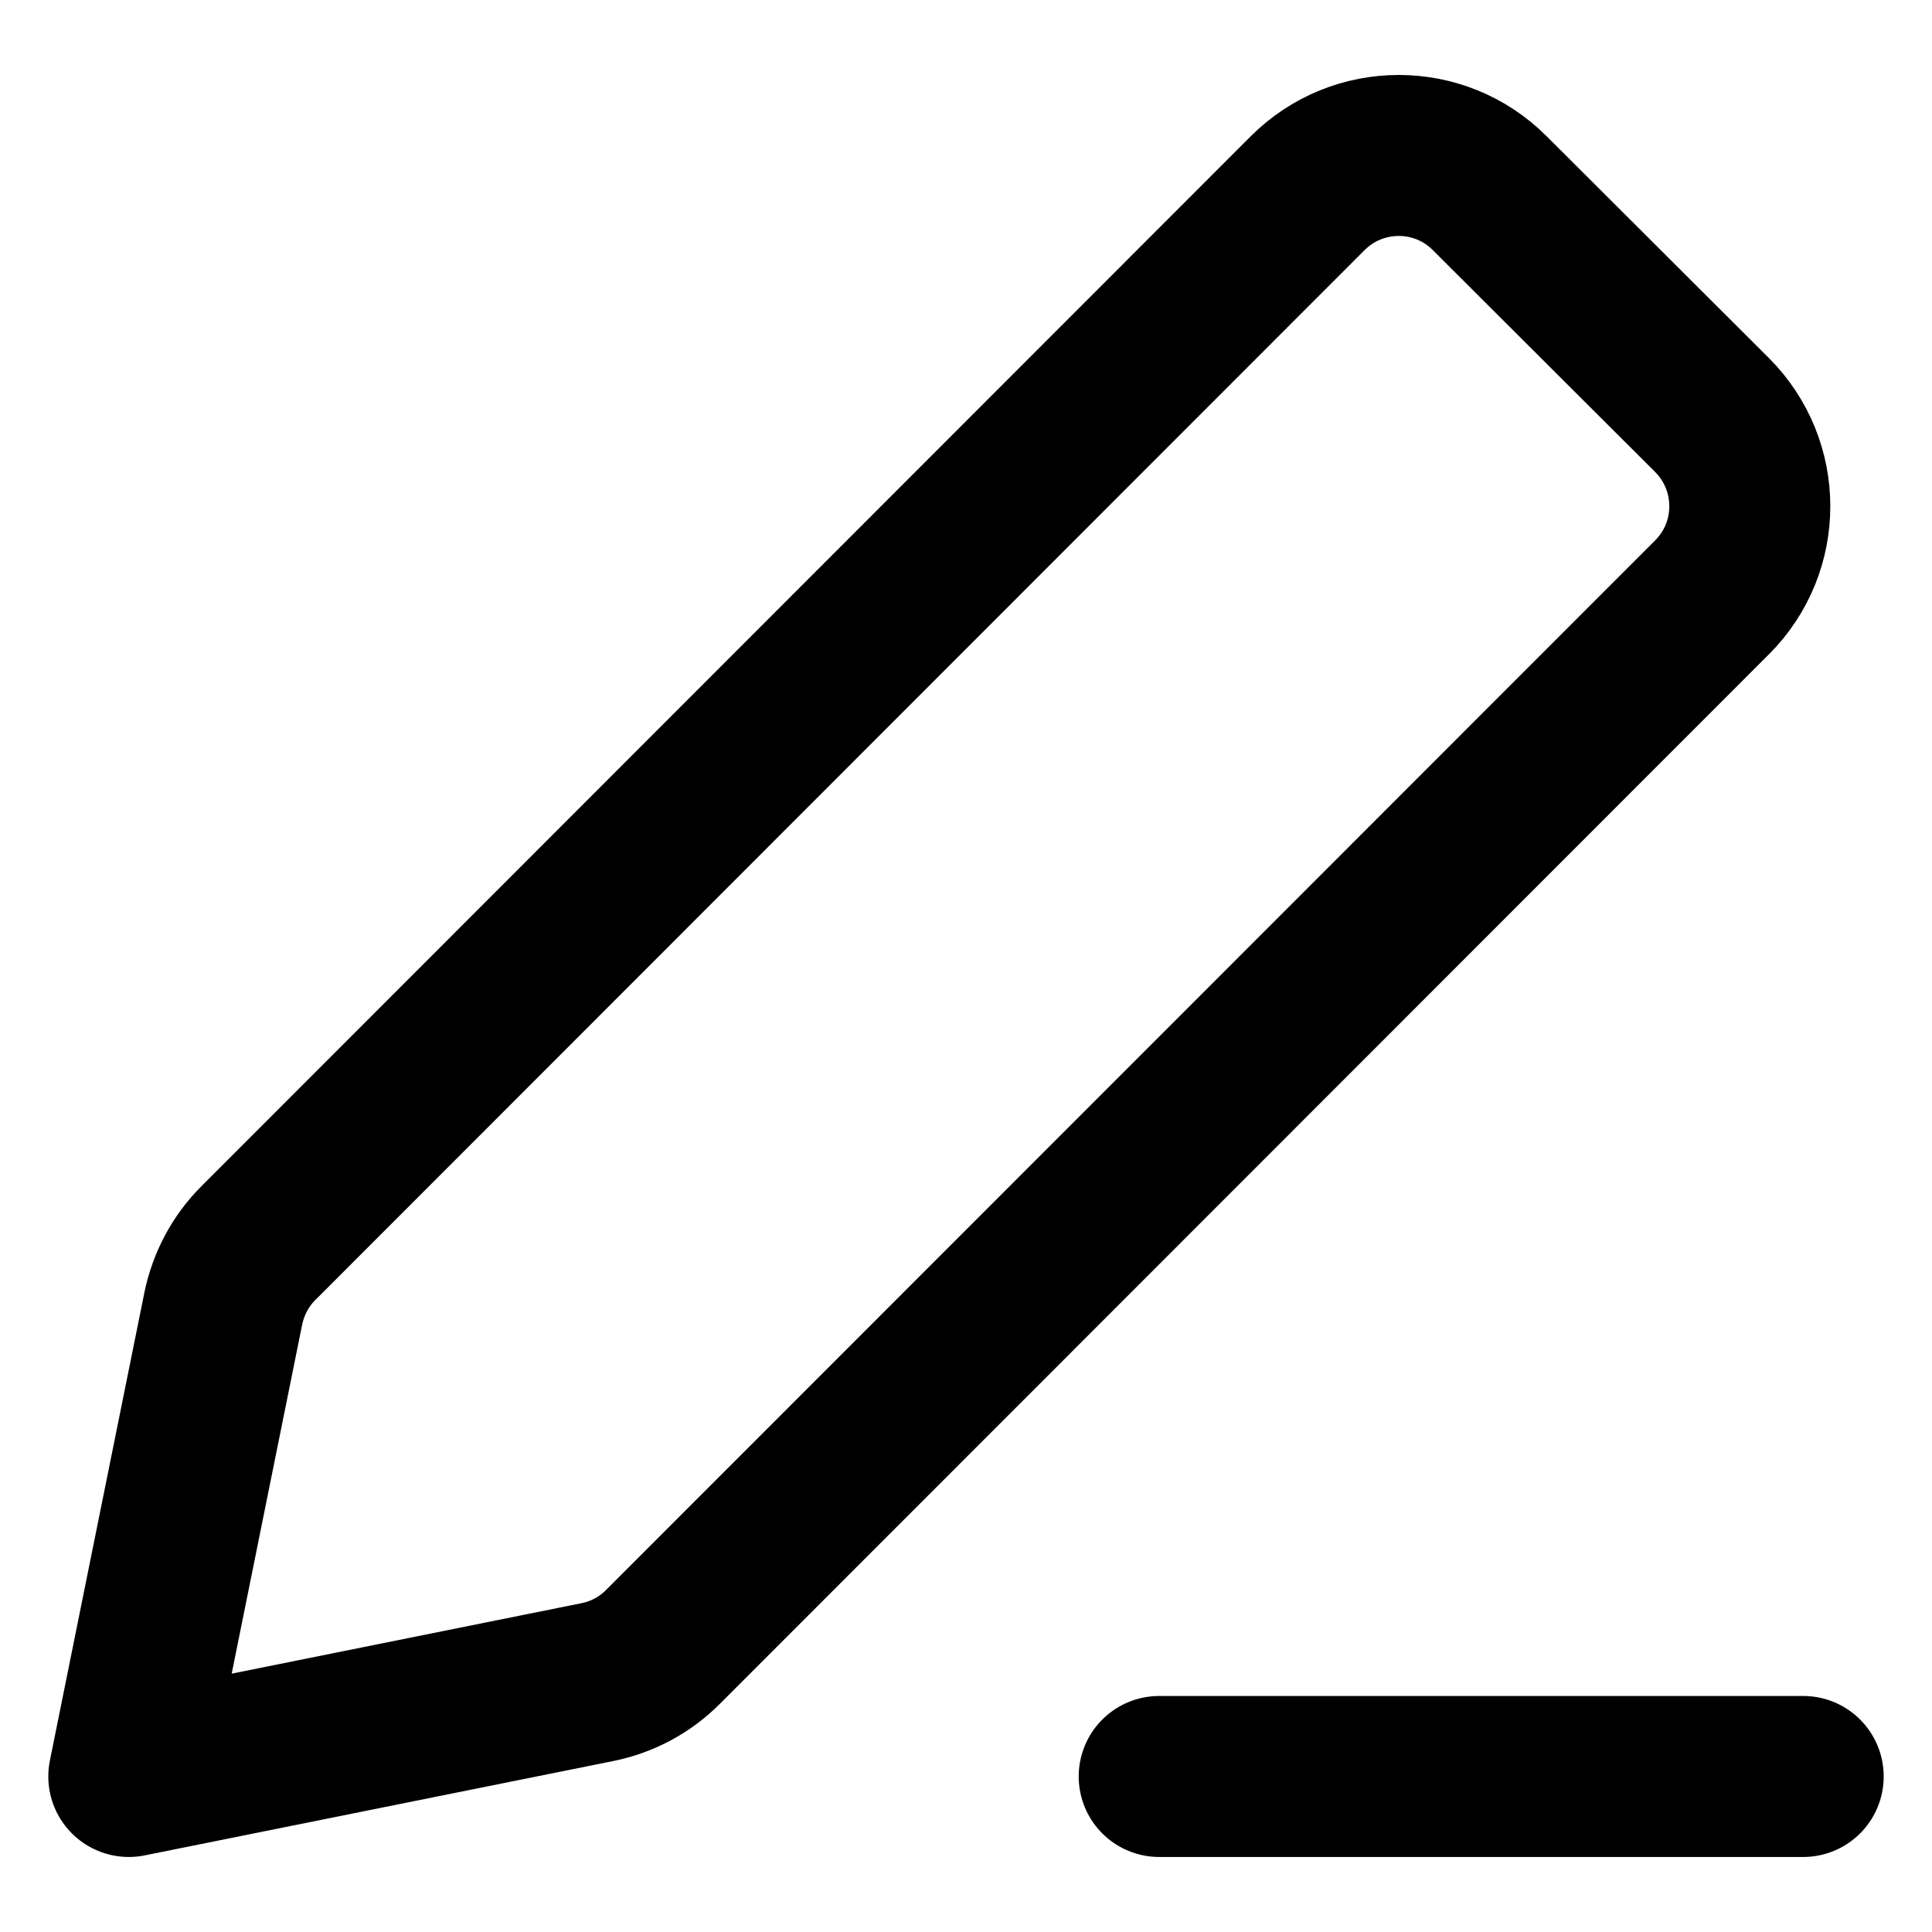
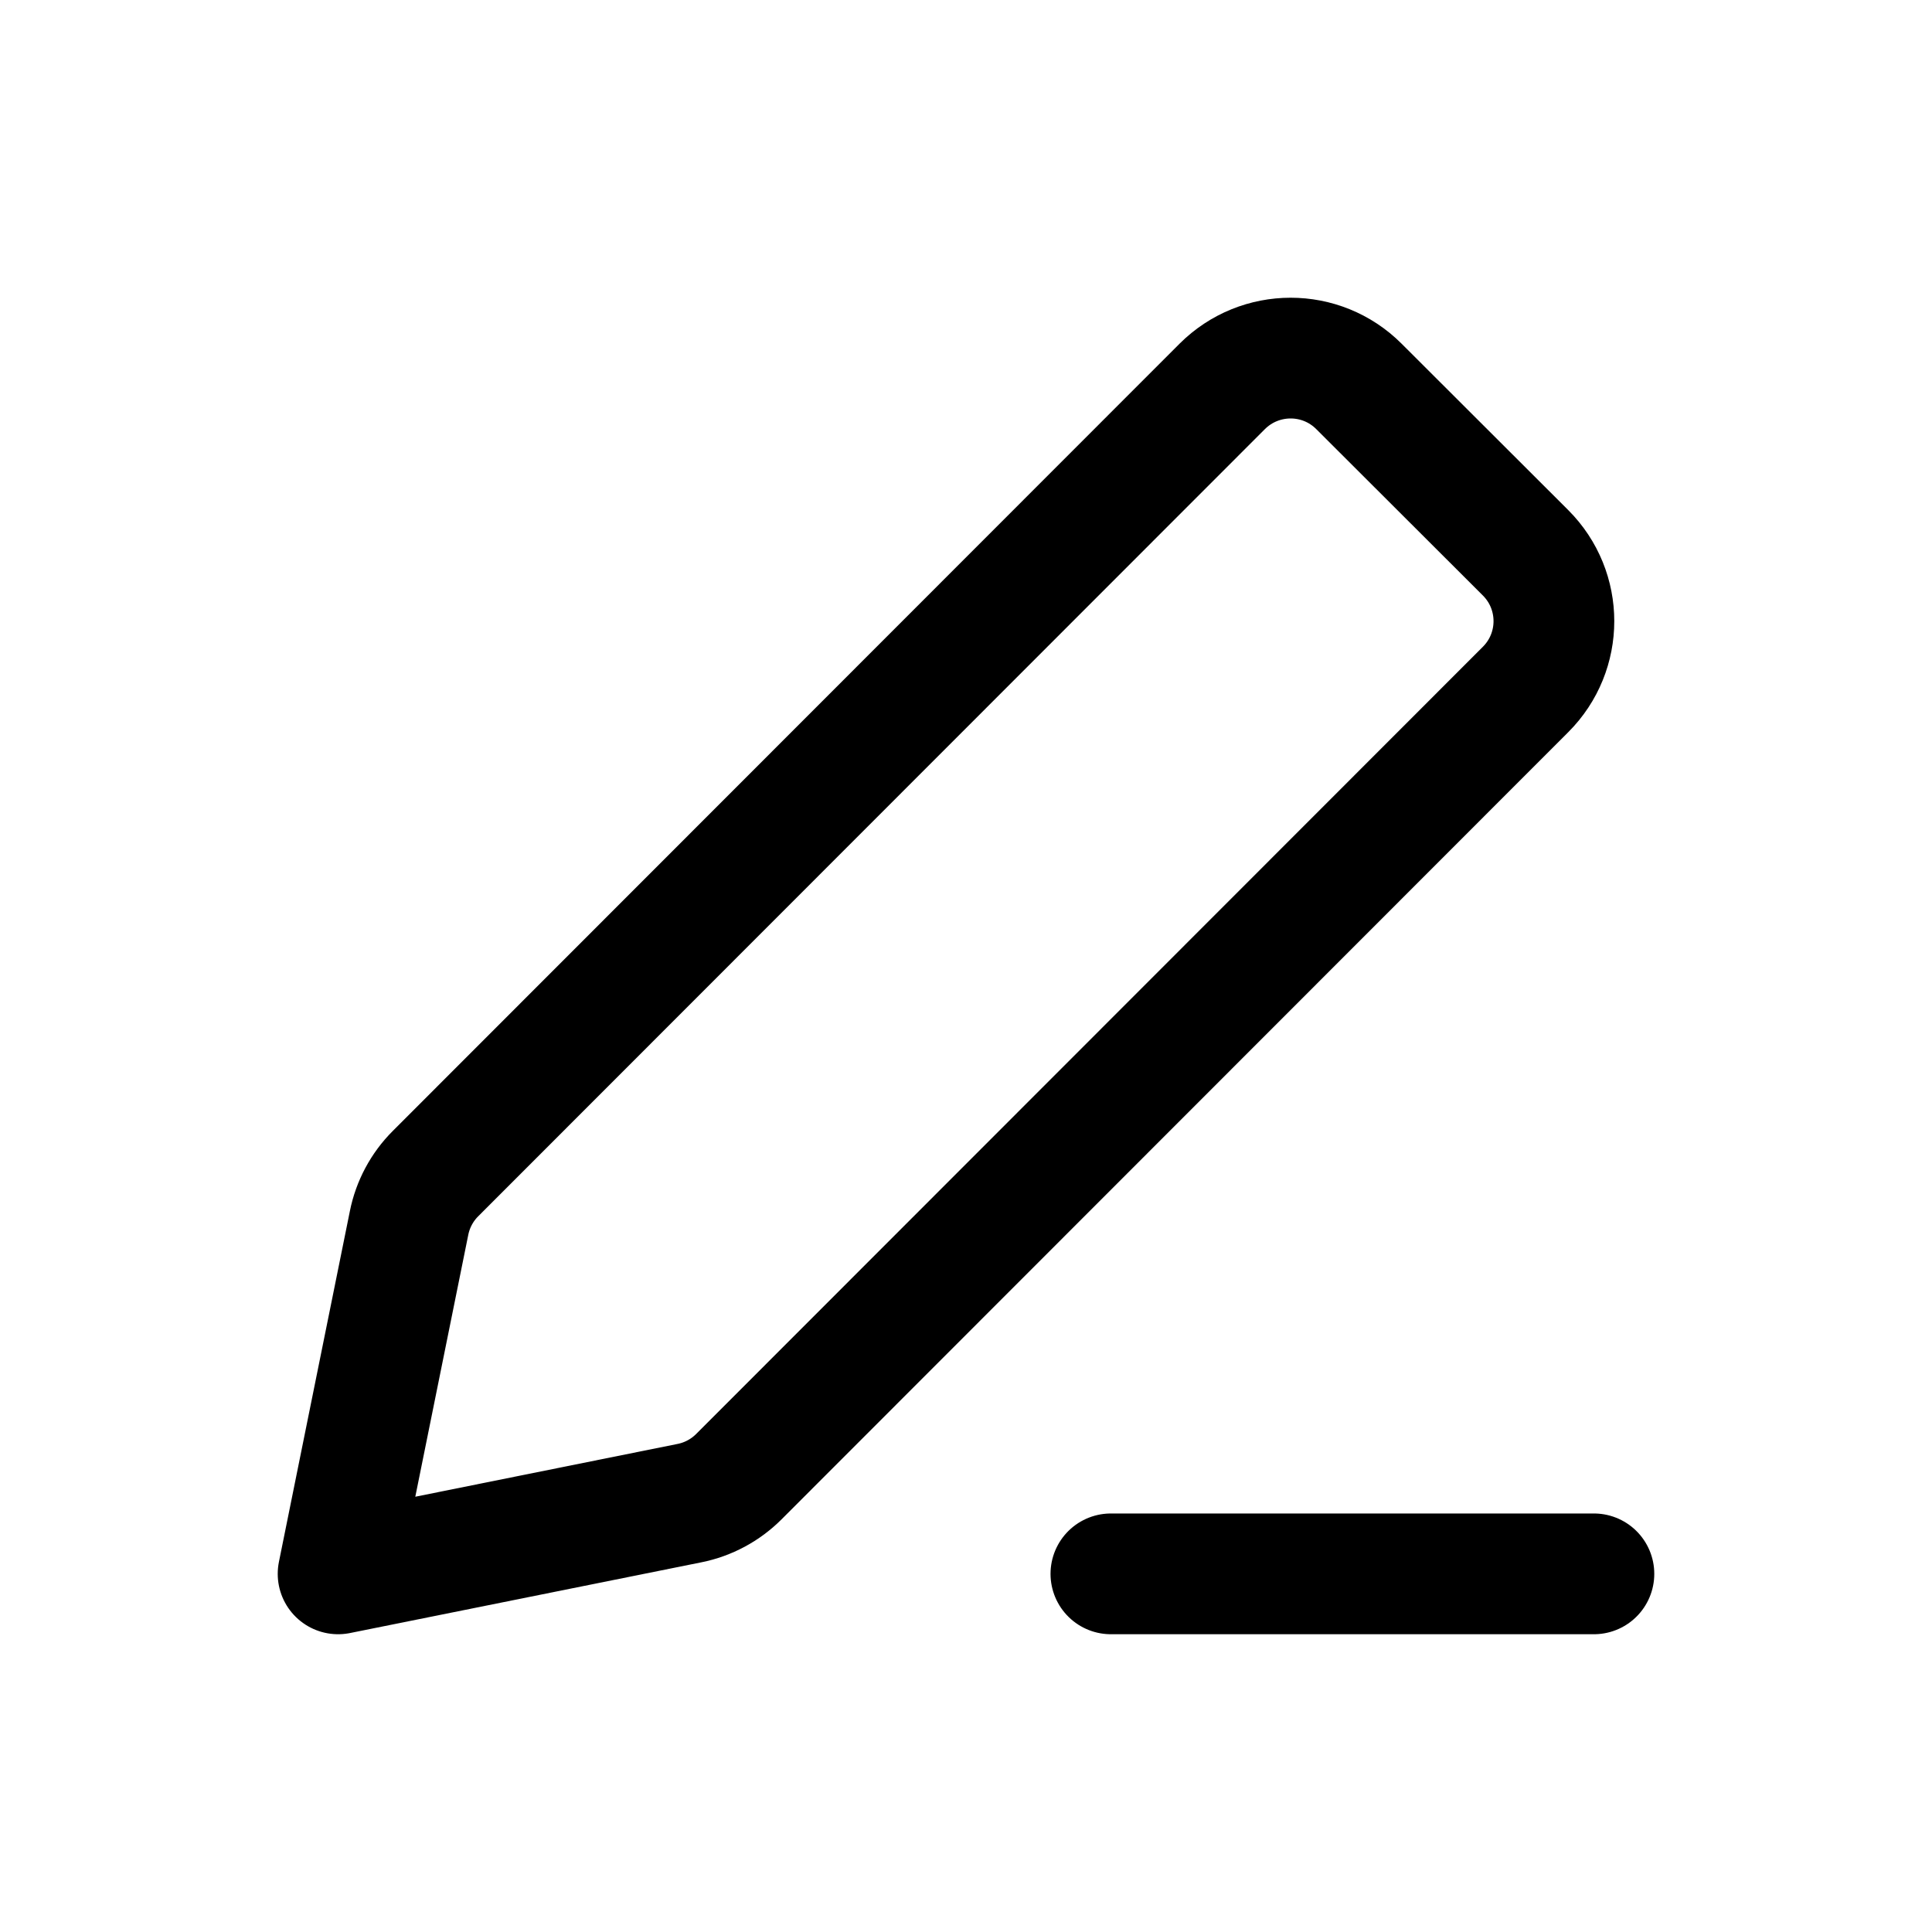
- <svg xmlns="http://www.w3.org/2000/svg" width="12" height="12" viewBox="0 0 12 12" fill="none">
-   <path d="M7.2 11.034H11.2M0.8 11.034L3.71 10.448C3.865 10.417 4.007 10.341 4.118 10.229L10.634 3.71C10.947 3.397 10.946 2.891 10.634 2.578L9.253 1.2C8.941 0.887 8.434 0.888 8.122 1.2L1.606 7.72C1.494 7.831 1.419 7.973 1.387 8.127L0.8 11.034Z" stroke="black" stroke-linecap="round" stroke-linejoin="round" />
+ <svg xmlns="http://www.w3.org/2000/svg" width="16" height="16" viewBox="0 0 16 16" fill="none">
+   <path d="M9.2 13.034H13.2M2.8 13.034L5.711 12.448C5.865 12.417 6.007 12.341 6.119 12.229L12.634 5.71C12.947 5.397 12.947 4.891 12.634 4.578L11.254 3.2C10.941 2.887 10.435 2.888 10.122 3.2L3.606 9.72C3.495 9.831 3.419 9.973 3.388 10.127L2.8 13.034Z" stroke="black" stroke-linecap="round" stroke-linejoin="round" />
</svg>
